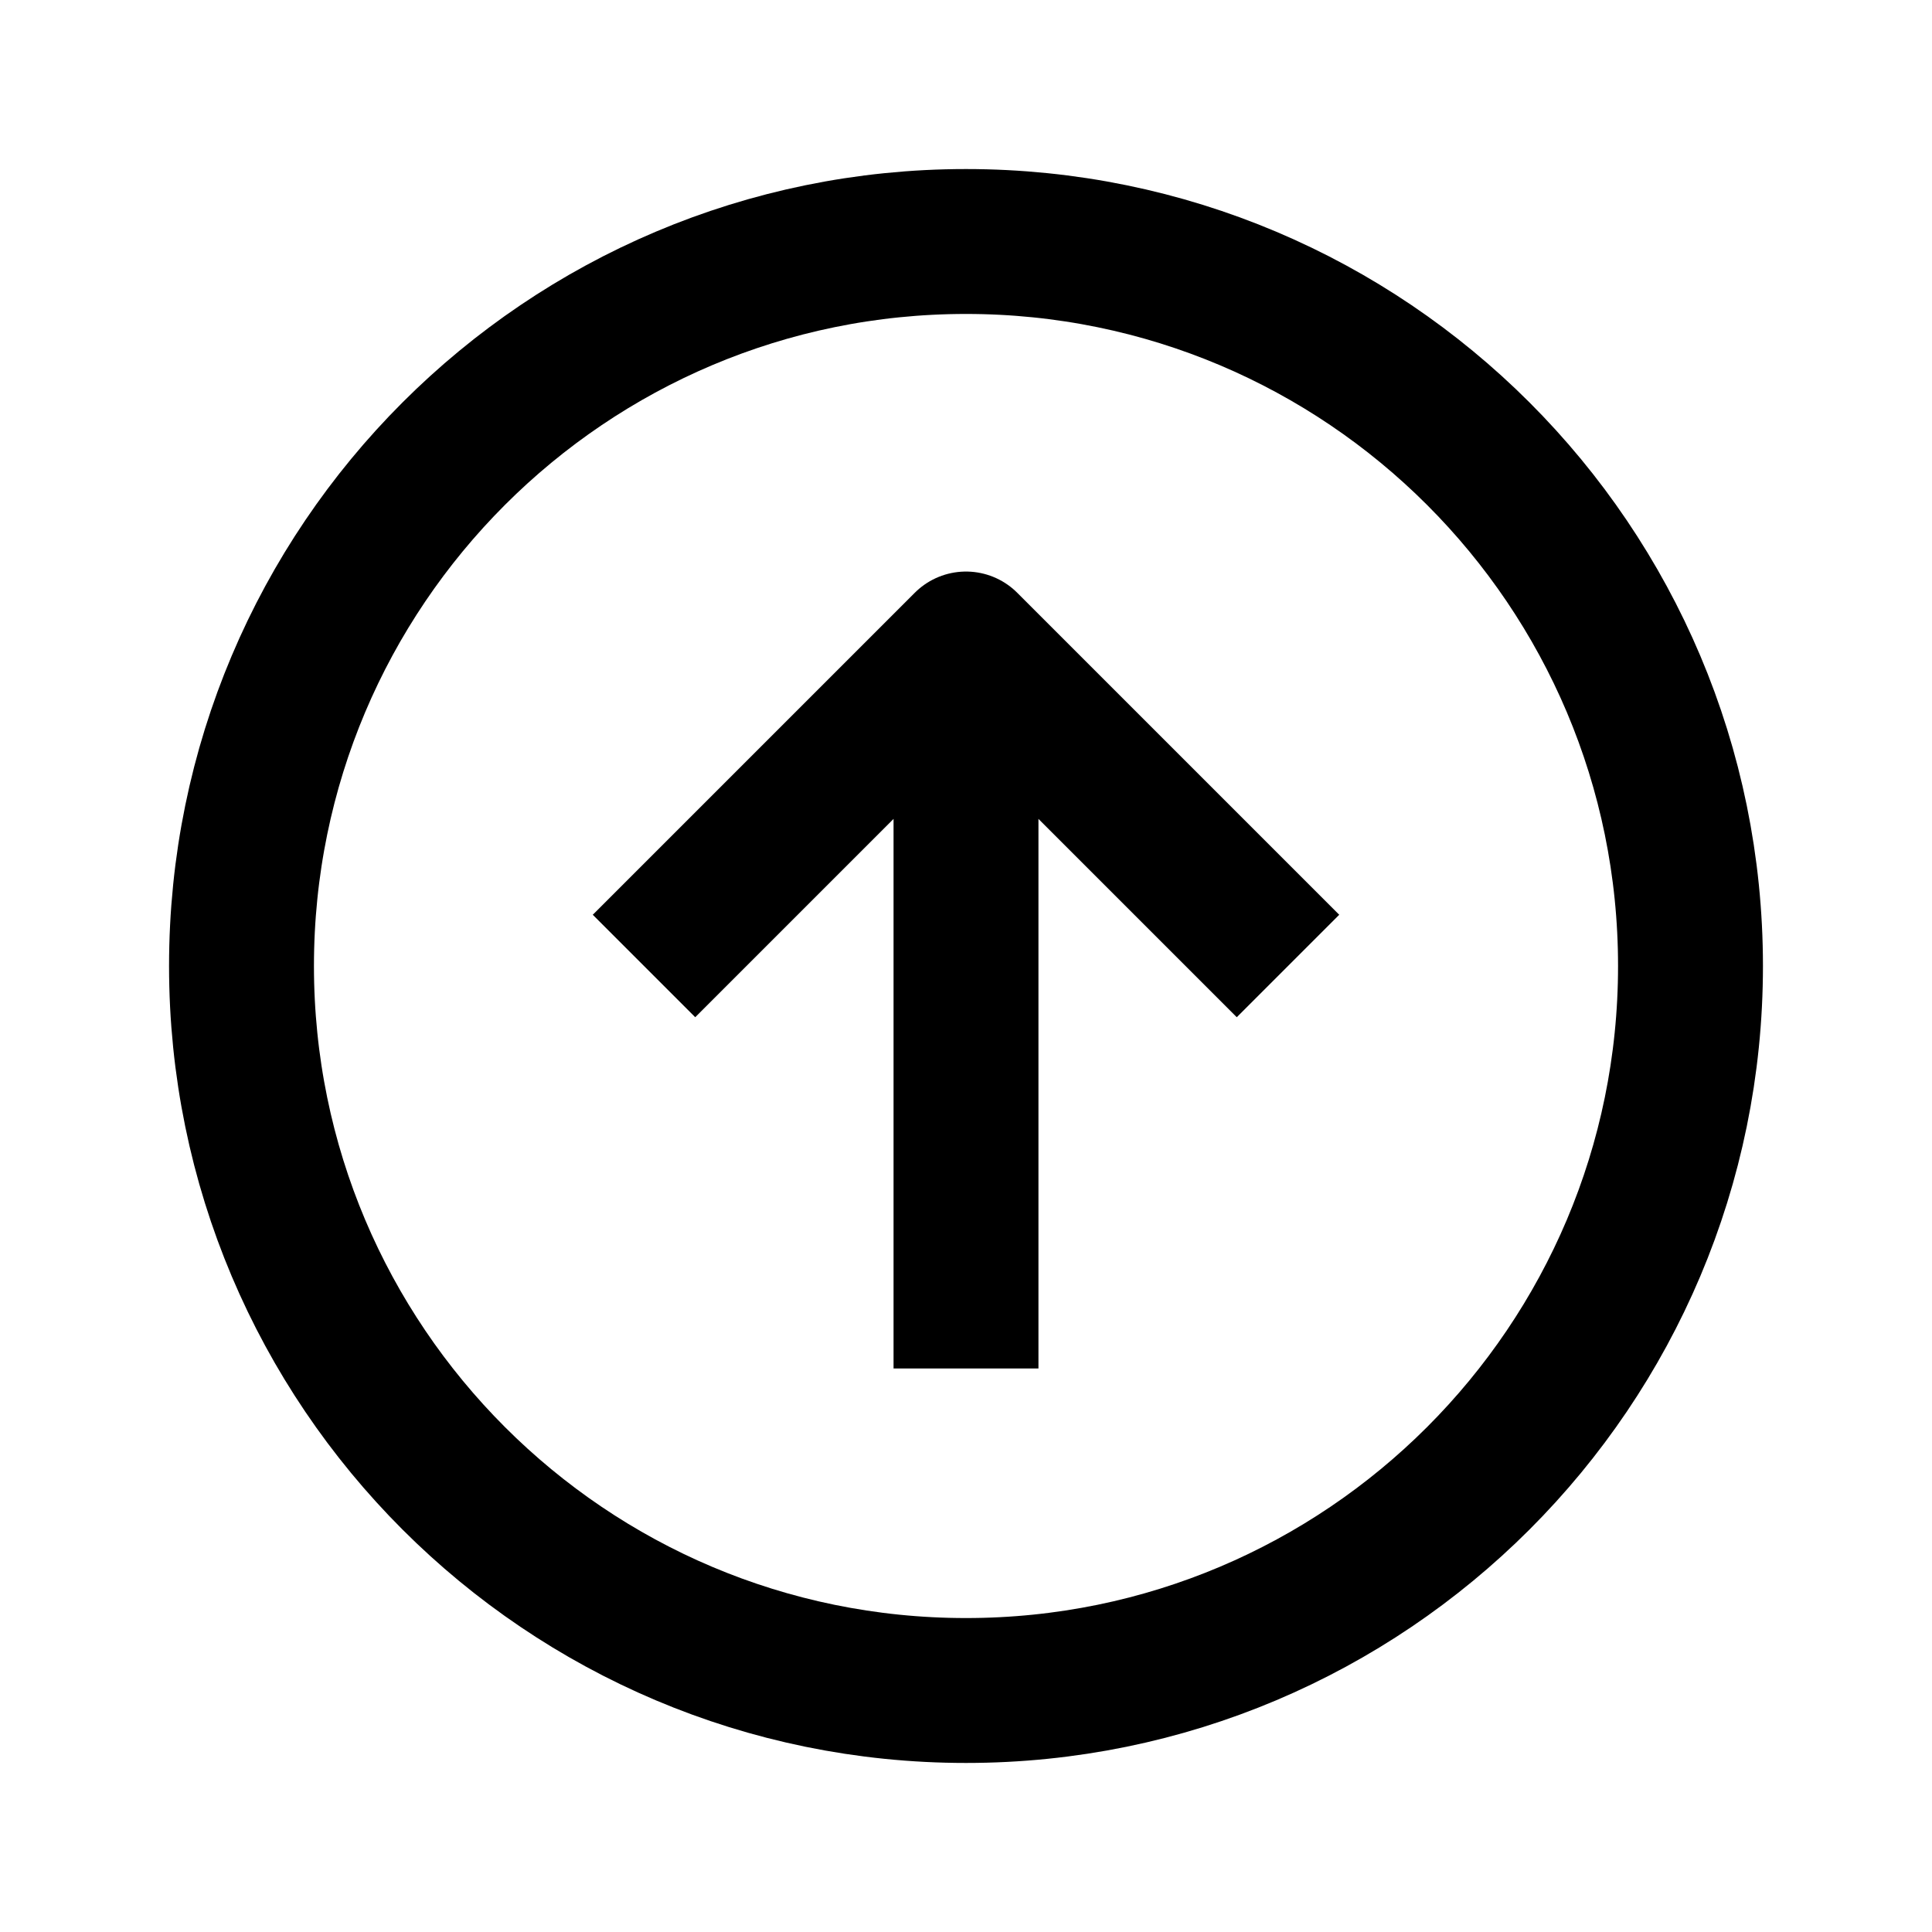
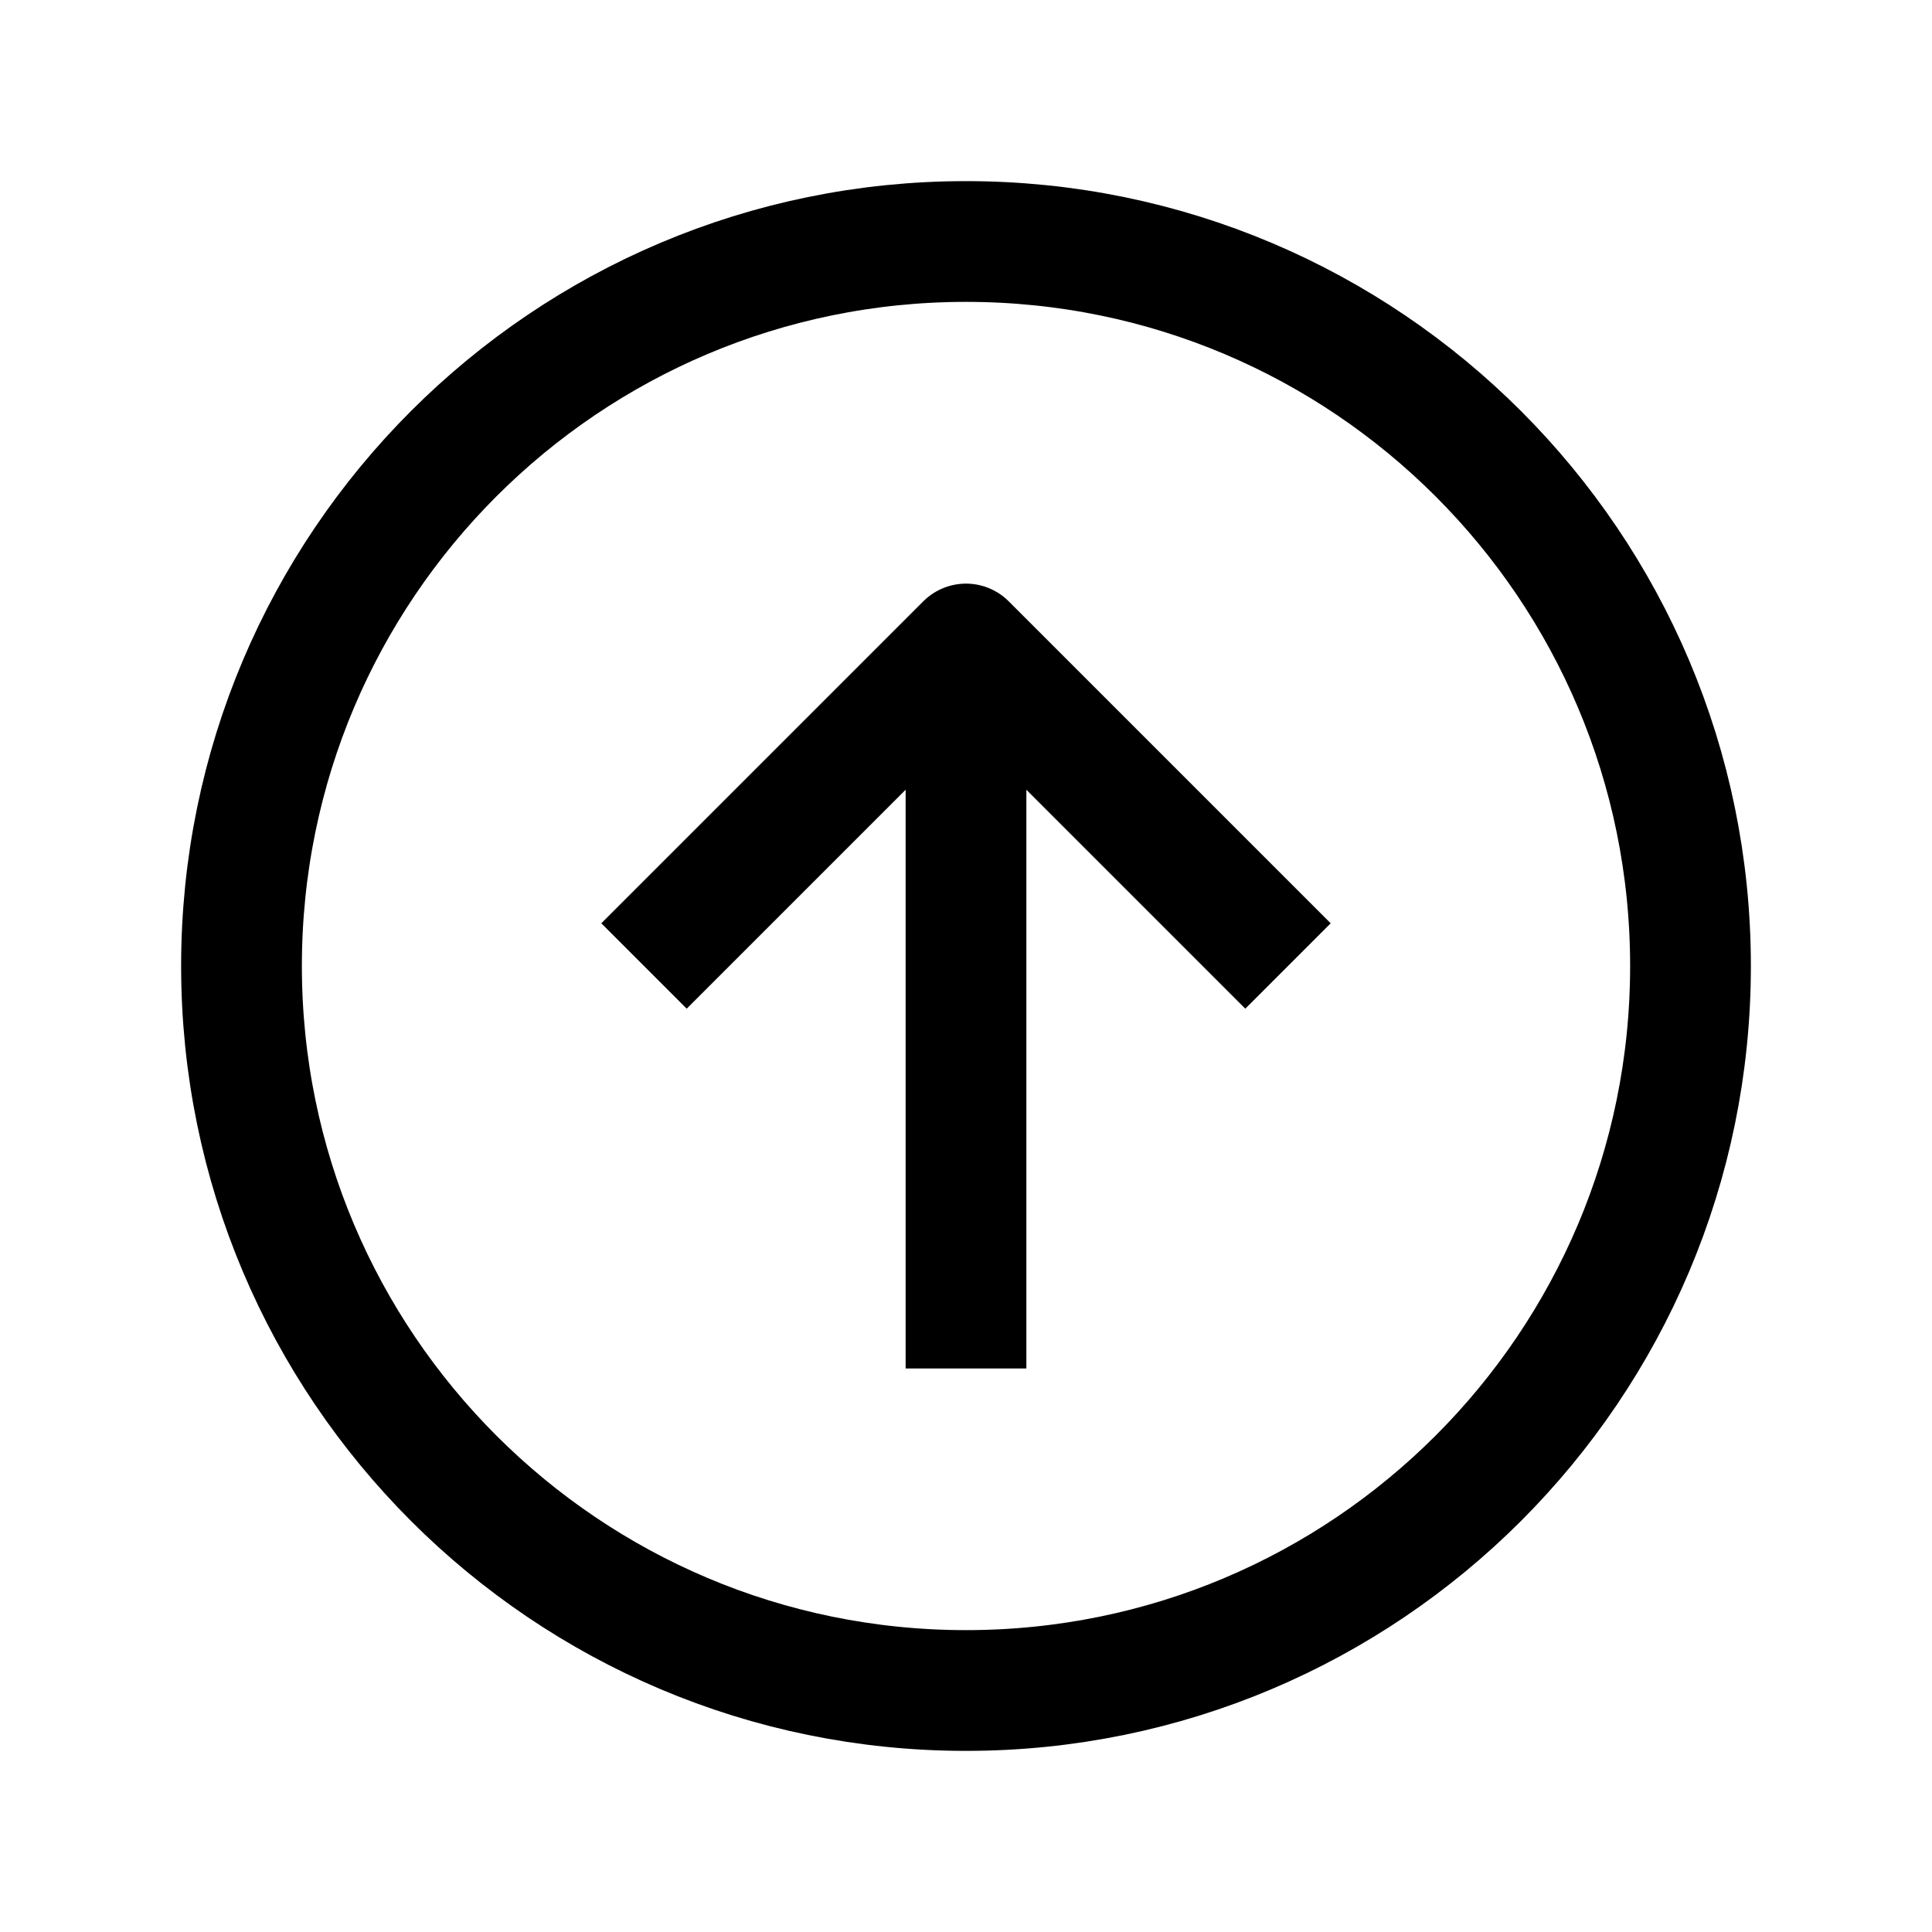
<svg xmlns="http://www.w3.org/2000/svg" width="24" height="24" viewBox="0 0 24 24" fill="none">
-   <circle cx="12" cy="12" r="9" stroke="black" stroke-width="1.8" stroke-linejoin="round" />
-   <path d="M12 8V17M16 12L12 8L8 12" stroke="black" stroke-width="1.8" stroke-linejoin="round" />
+   <circle cx="12" cy="12" r="9" stroke="black" stroke-width="1.5" stroke-linejoin="round" />
+   <path d="M12 8V17M16 12L12 8L8 12" stroke="black" stroke-width="1.5" stroke-linejoin="round" />
</svg>
